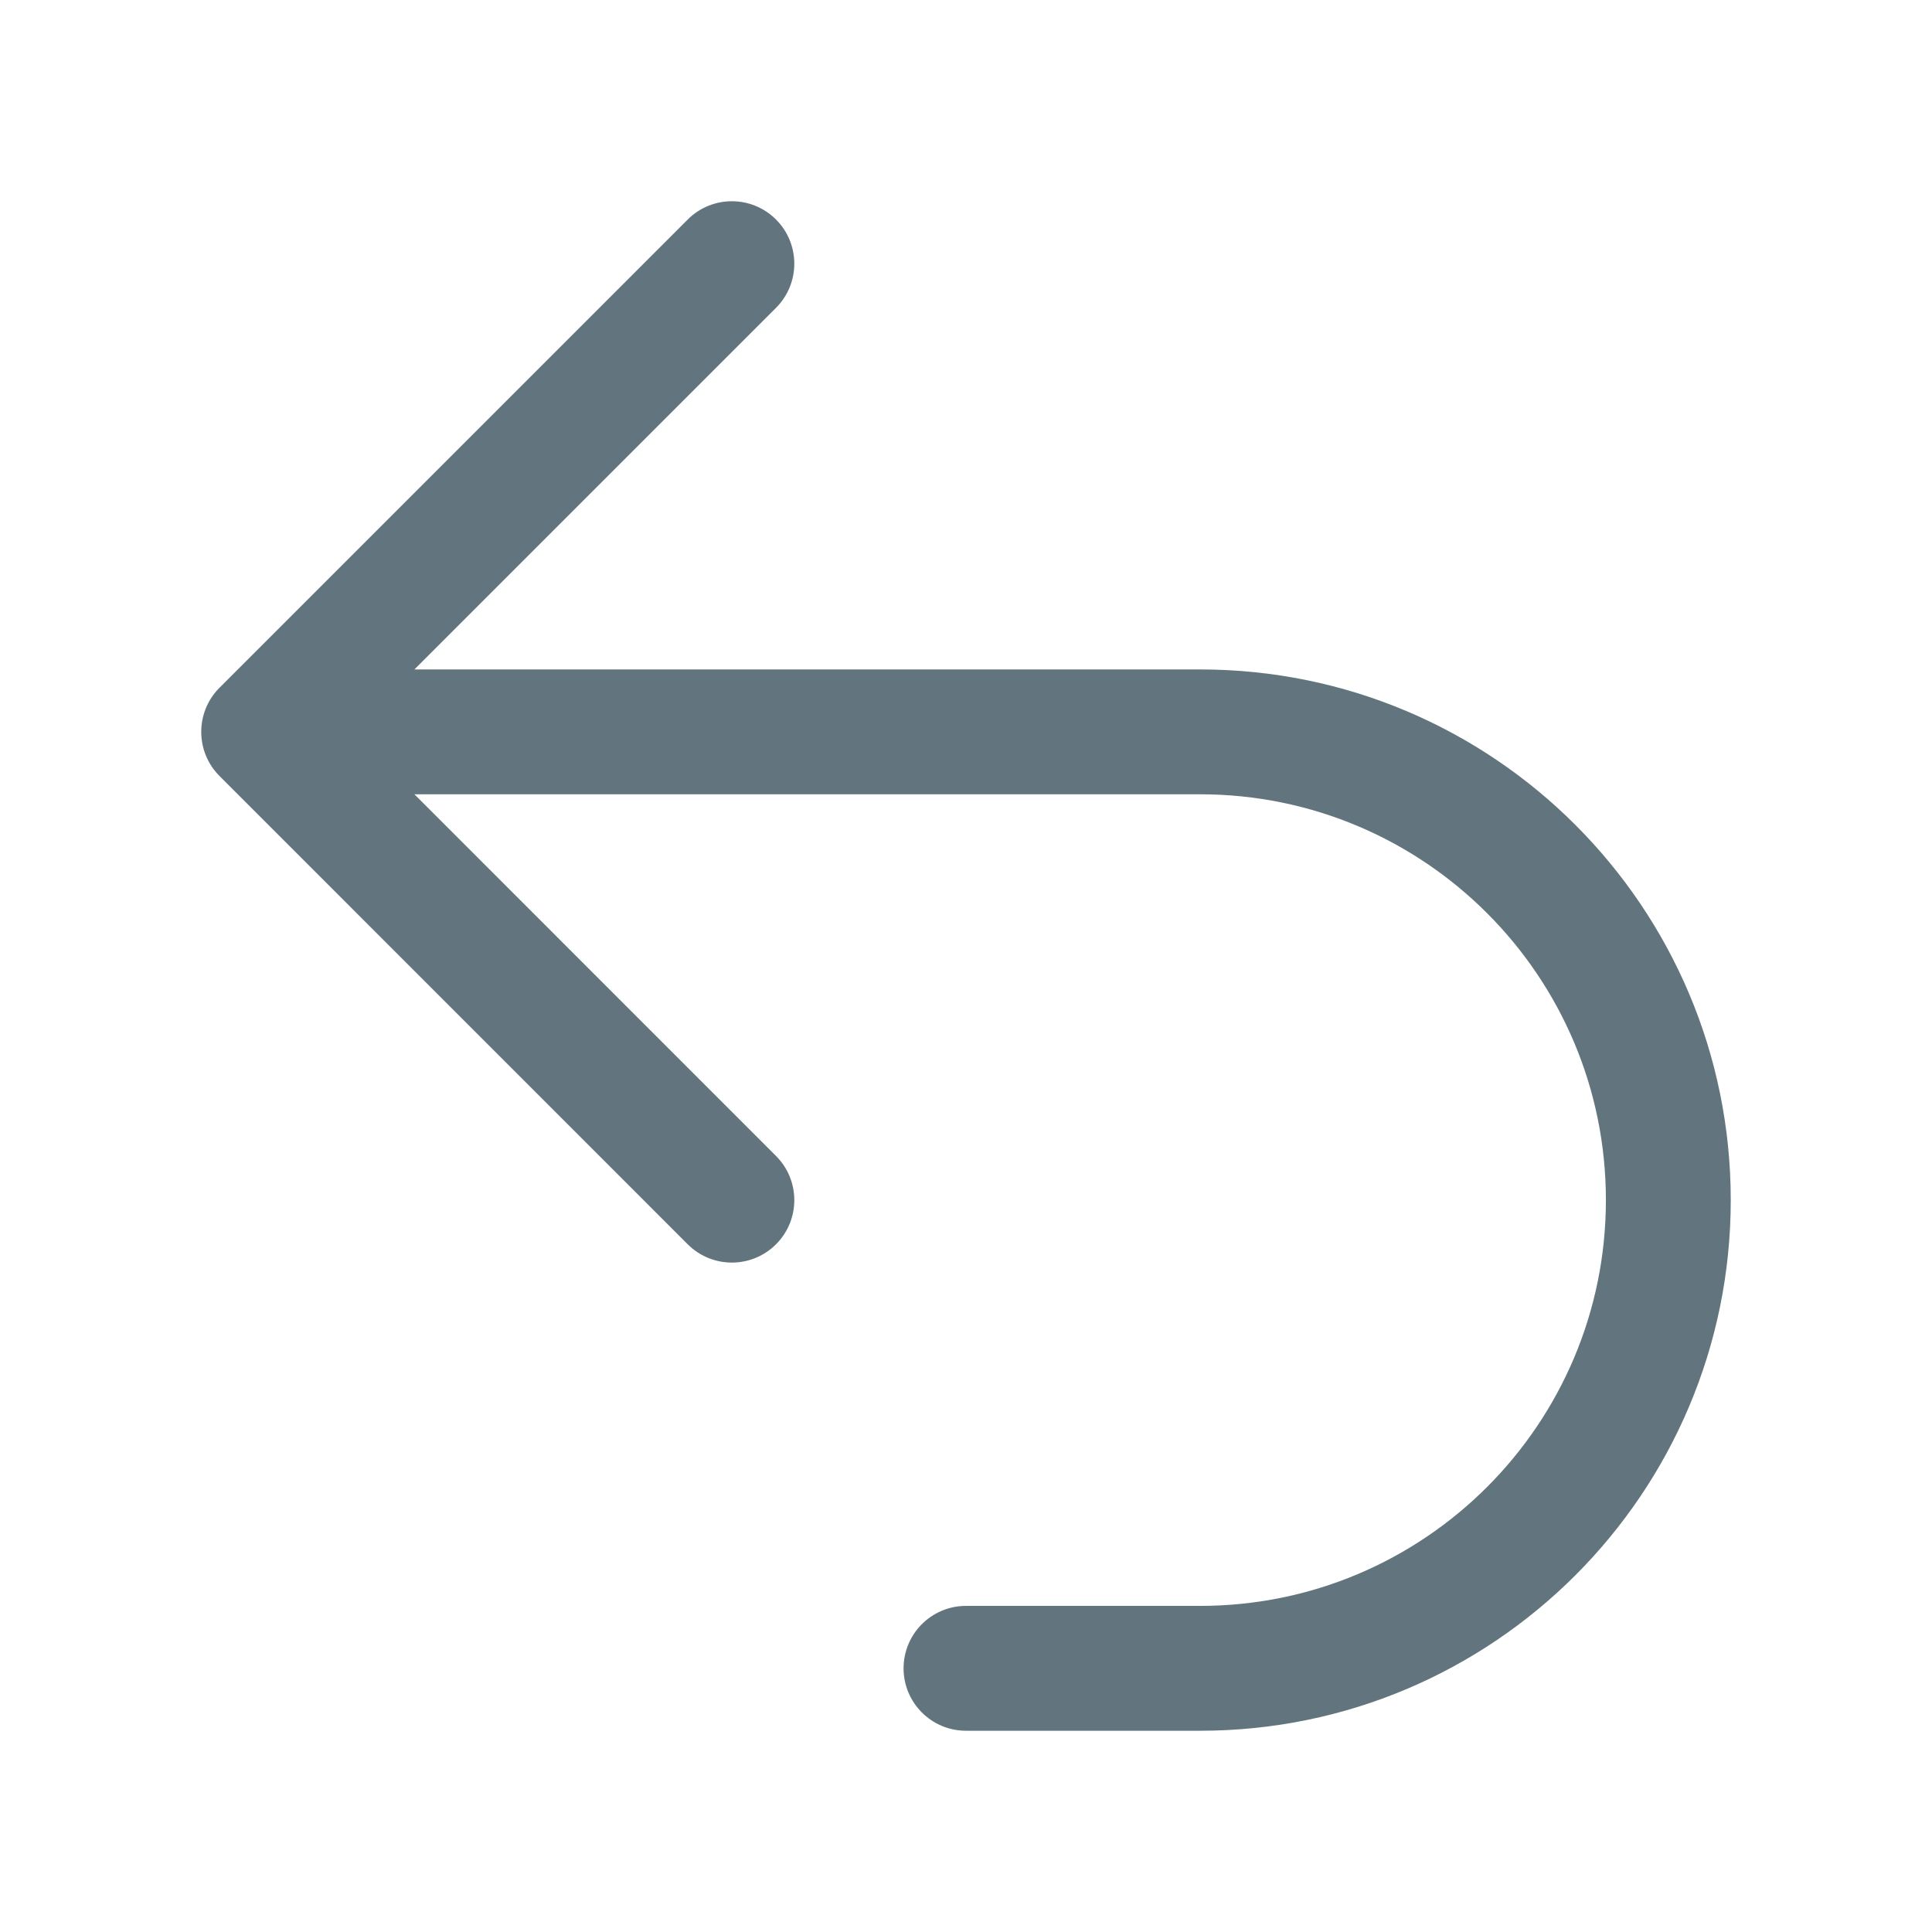
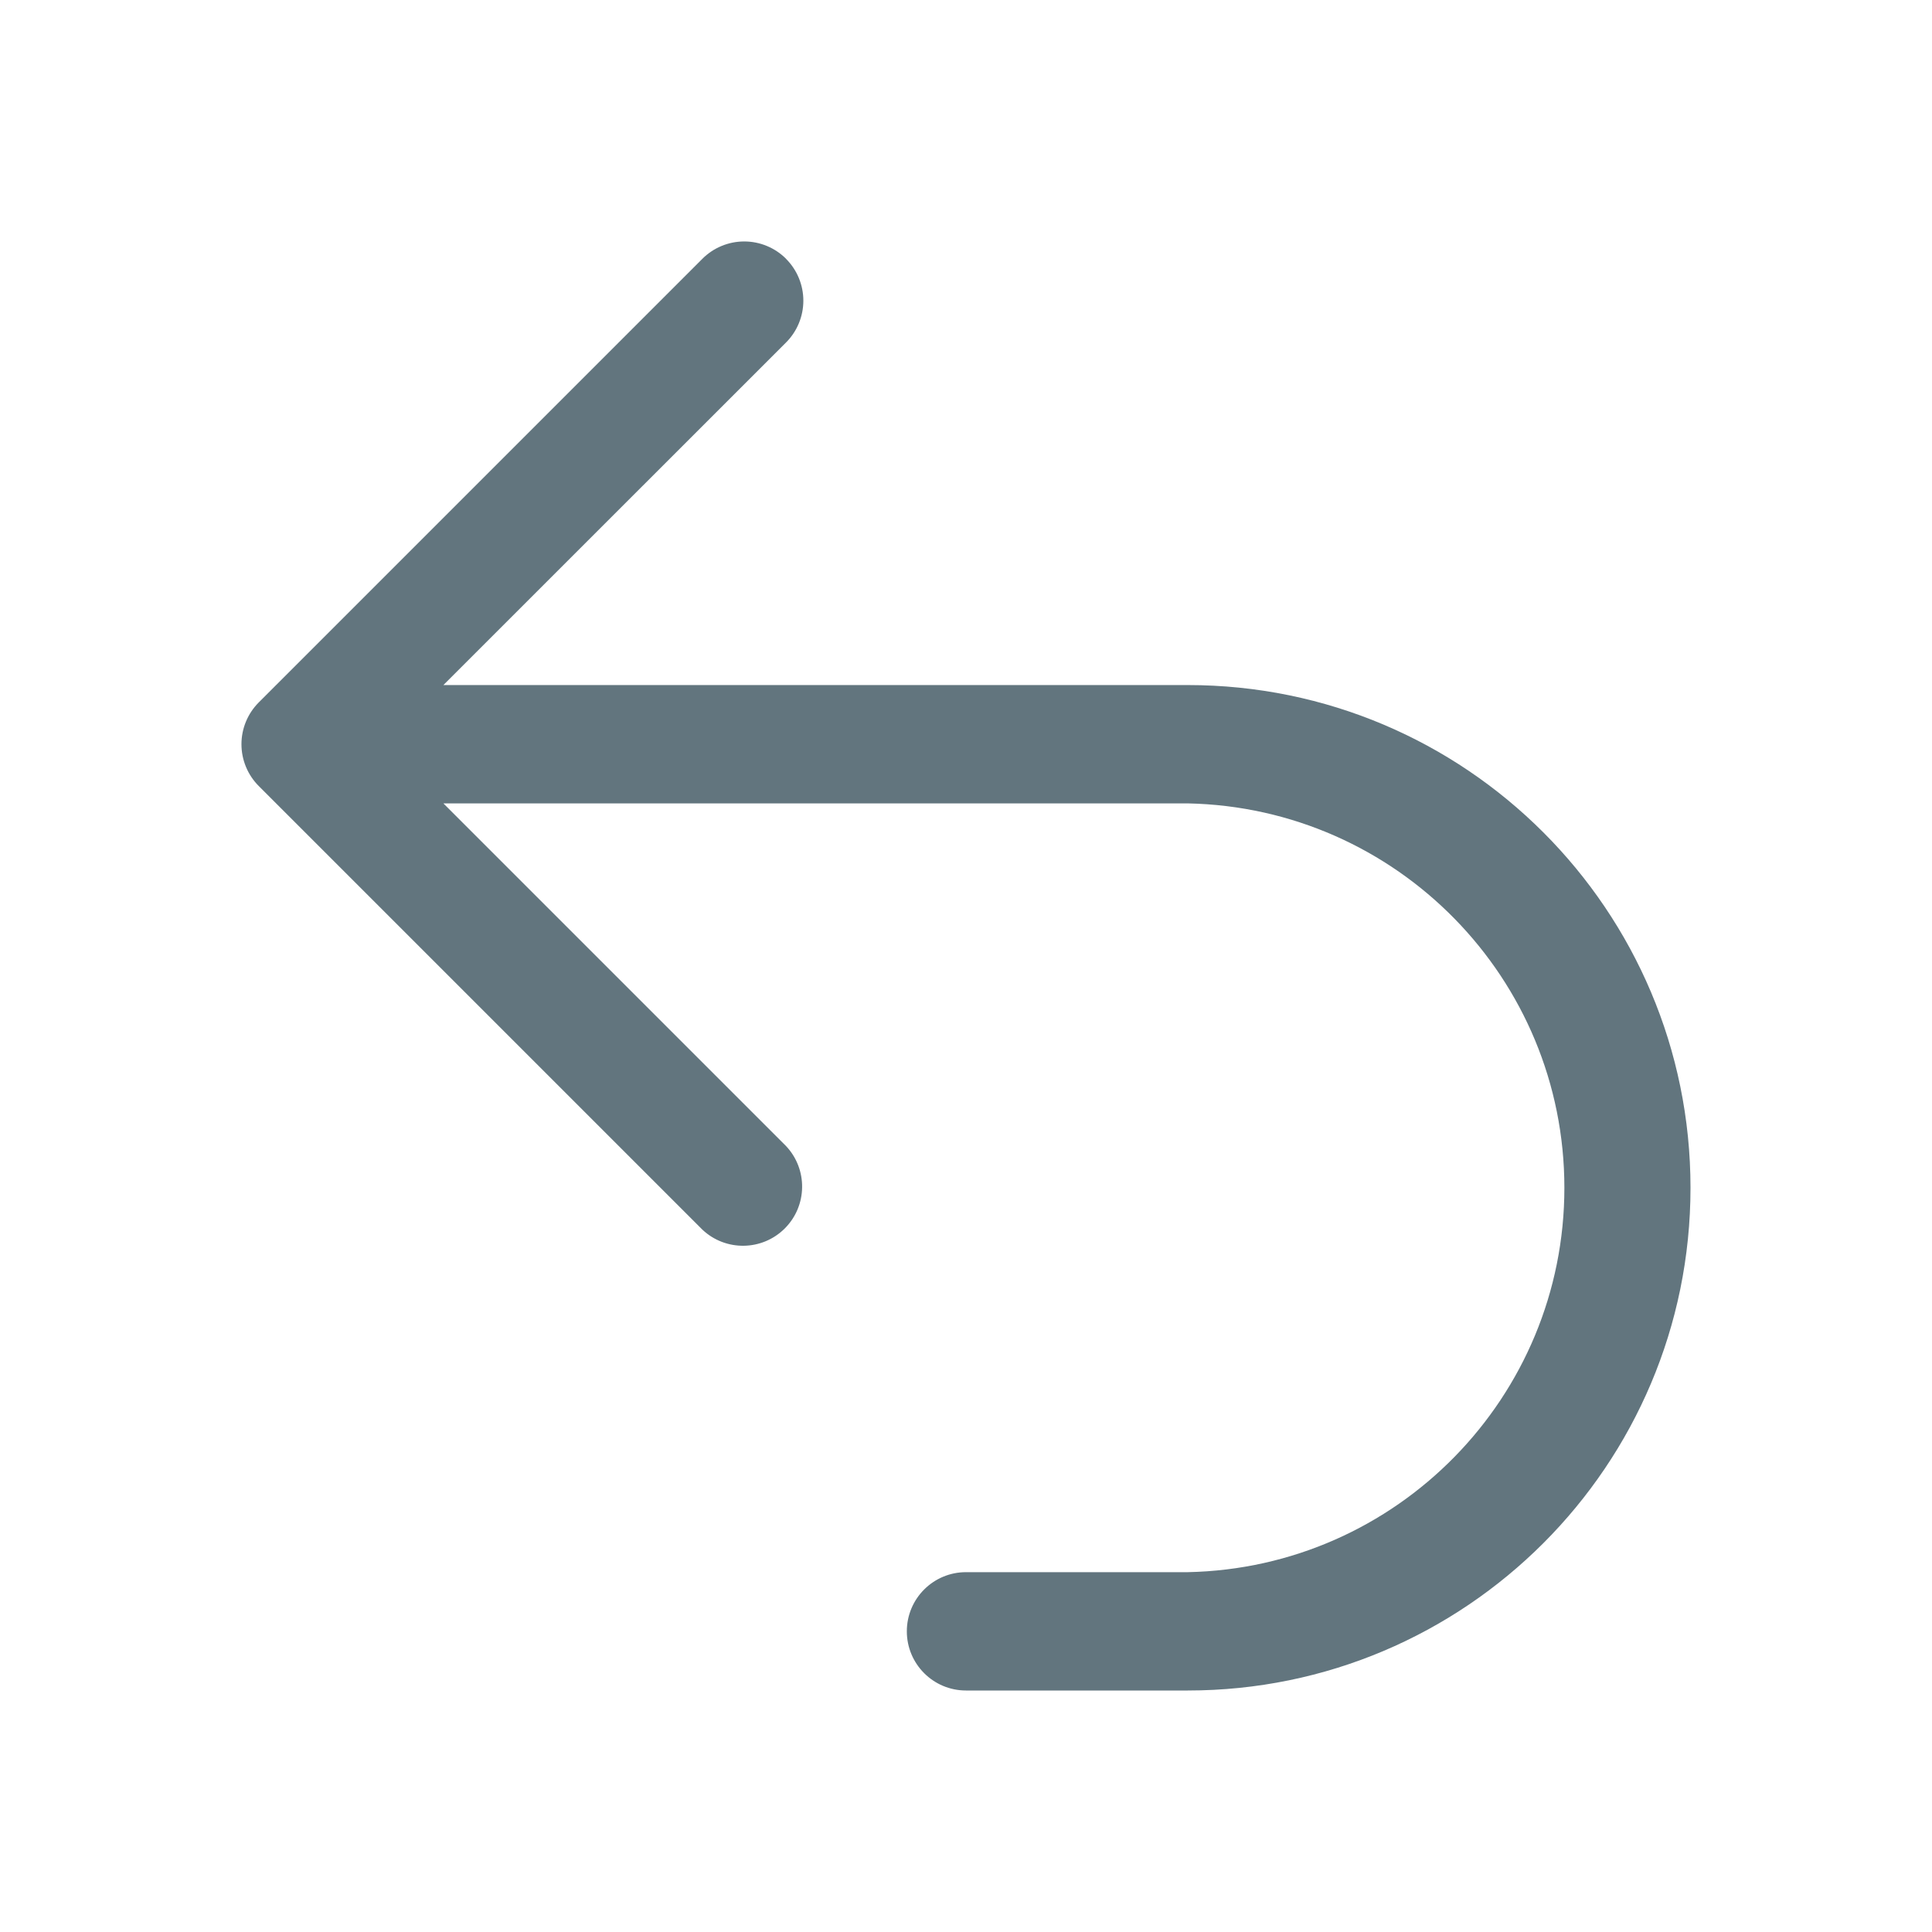
<svg xmlns="http://www.w3.org/2000/svg" fill="none" viewBox="0 0 24 24">
-   <path fill="#62757E" fill-rule="evenodd" d="M9.64 2.727a.776.776 0 0 1 0 1.097L5.148 8.316h9.76a6.592 6.592 0 0 1 0 13.184H12a.775.775 0 1 1 0-1.551h2.908a5.04 5.04 0 0 0 0-10.082h-9.76L9.64 14.36a.775.775 0 1 1-1.097 1.097L2.727 9.64a.776.776 0 0 1 0-1.097l5.816-5.816a.776.776 0 0 1 1.097 0Z" clip-rule="evenodd" />
+   <path fill="#62757E" fill-rule="evenodd" d="M9.764 3.215a.735.735 0 0 1 0 1.04L5.508 8.51h9.247a6.245 6.245 0 1 1 0 12.49H12a.735.735 0 1 1 0-1.47h2.755a4.776 4.776 0 0 0 0-9.55H5.508l4.256 4.256a.735.735 0 0 1-1.039 1.039l-5.51-5.51a.735.735 0 0 1 0-1.04l5.51-5.51a.735.735 0 0 1 1.04 0Z" clip-rule="evenodd" />
</svg>
